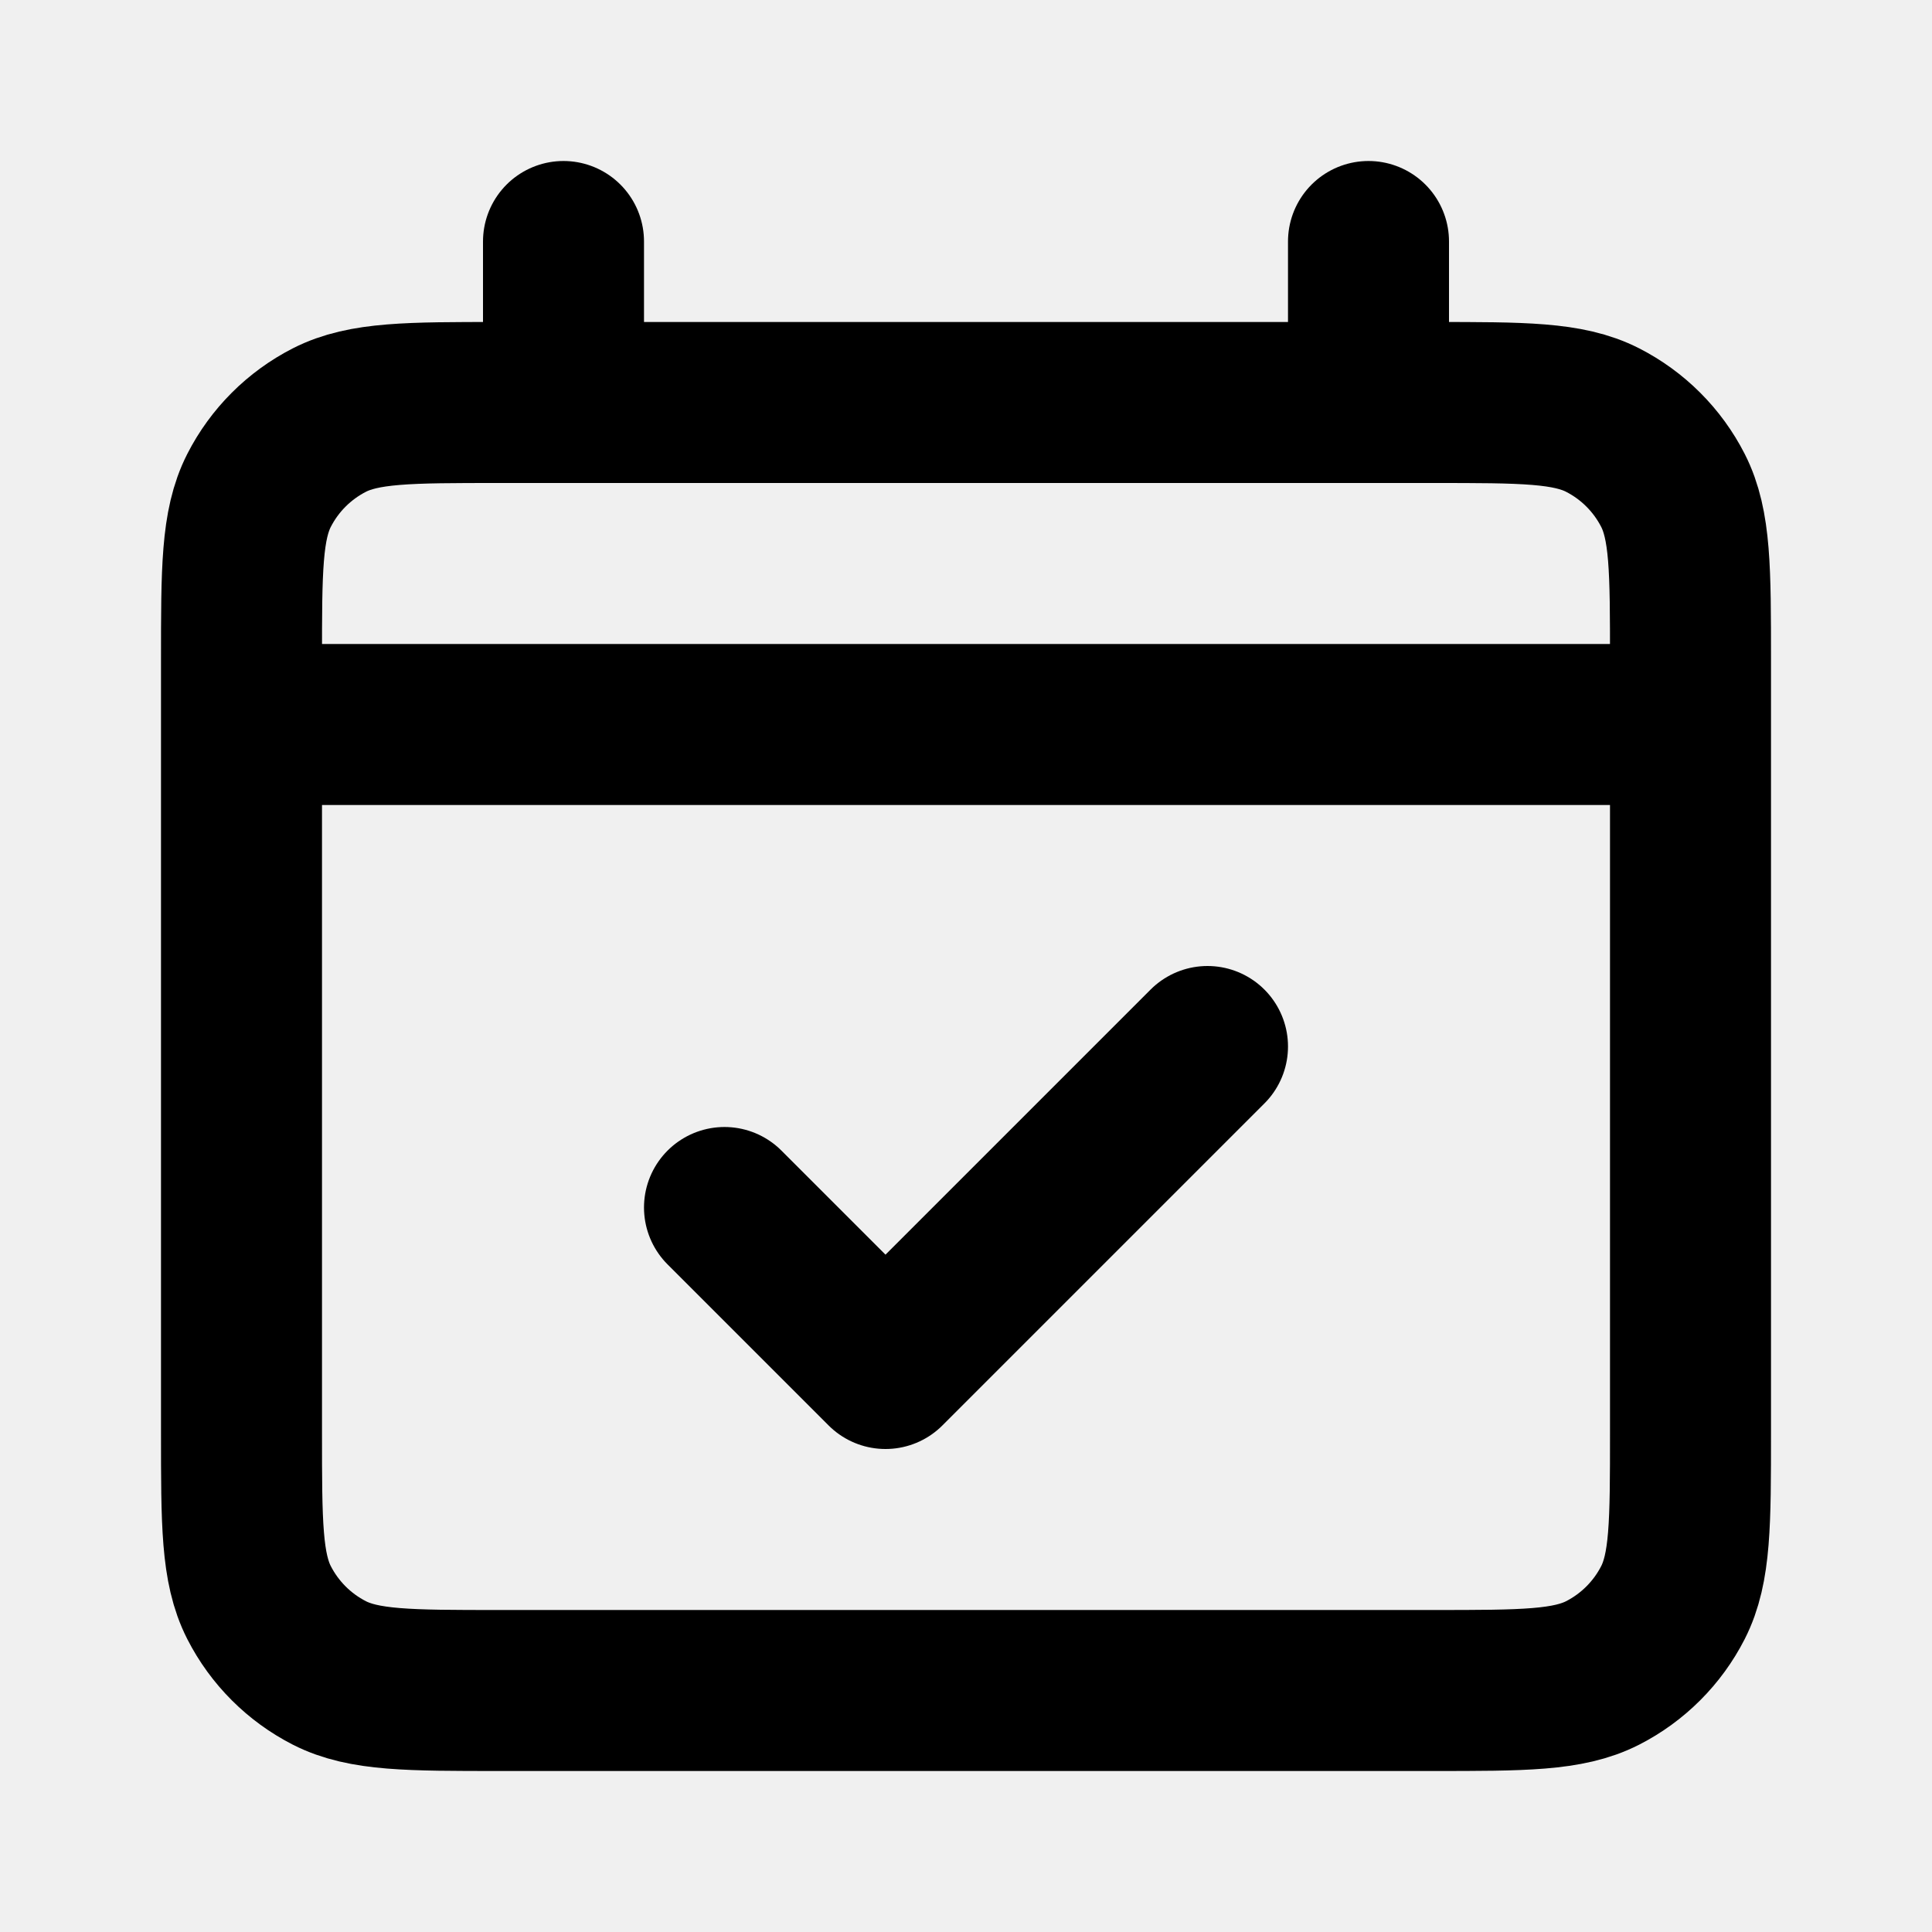
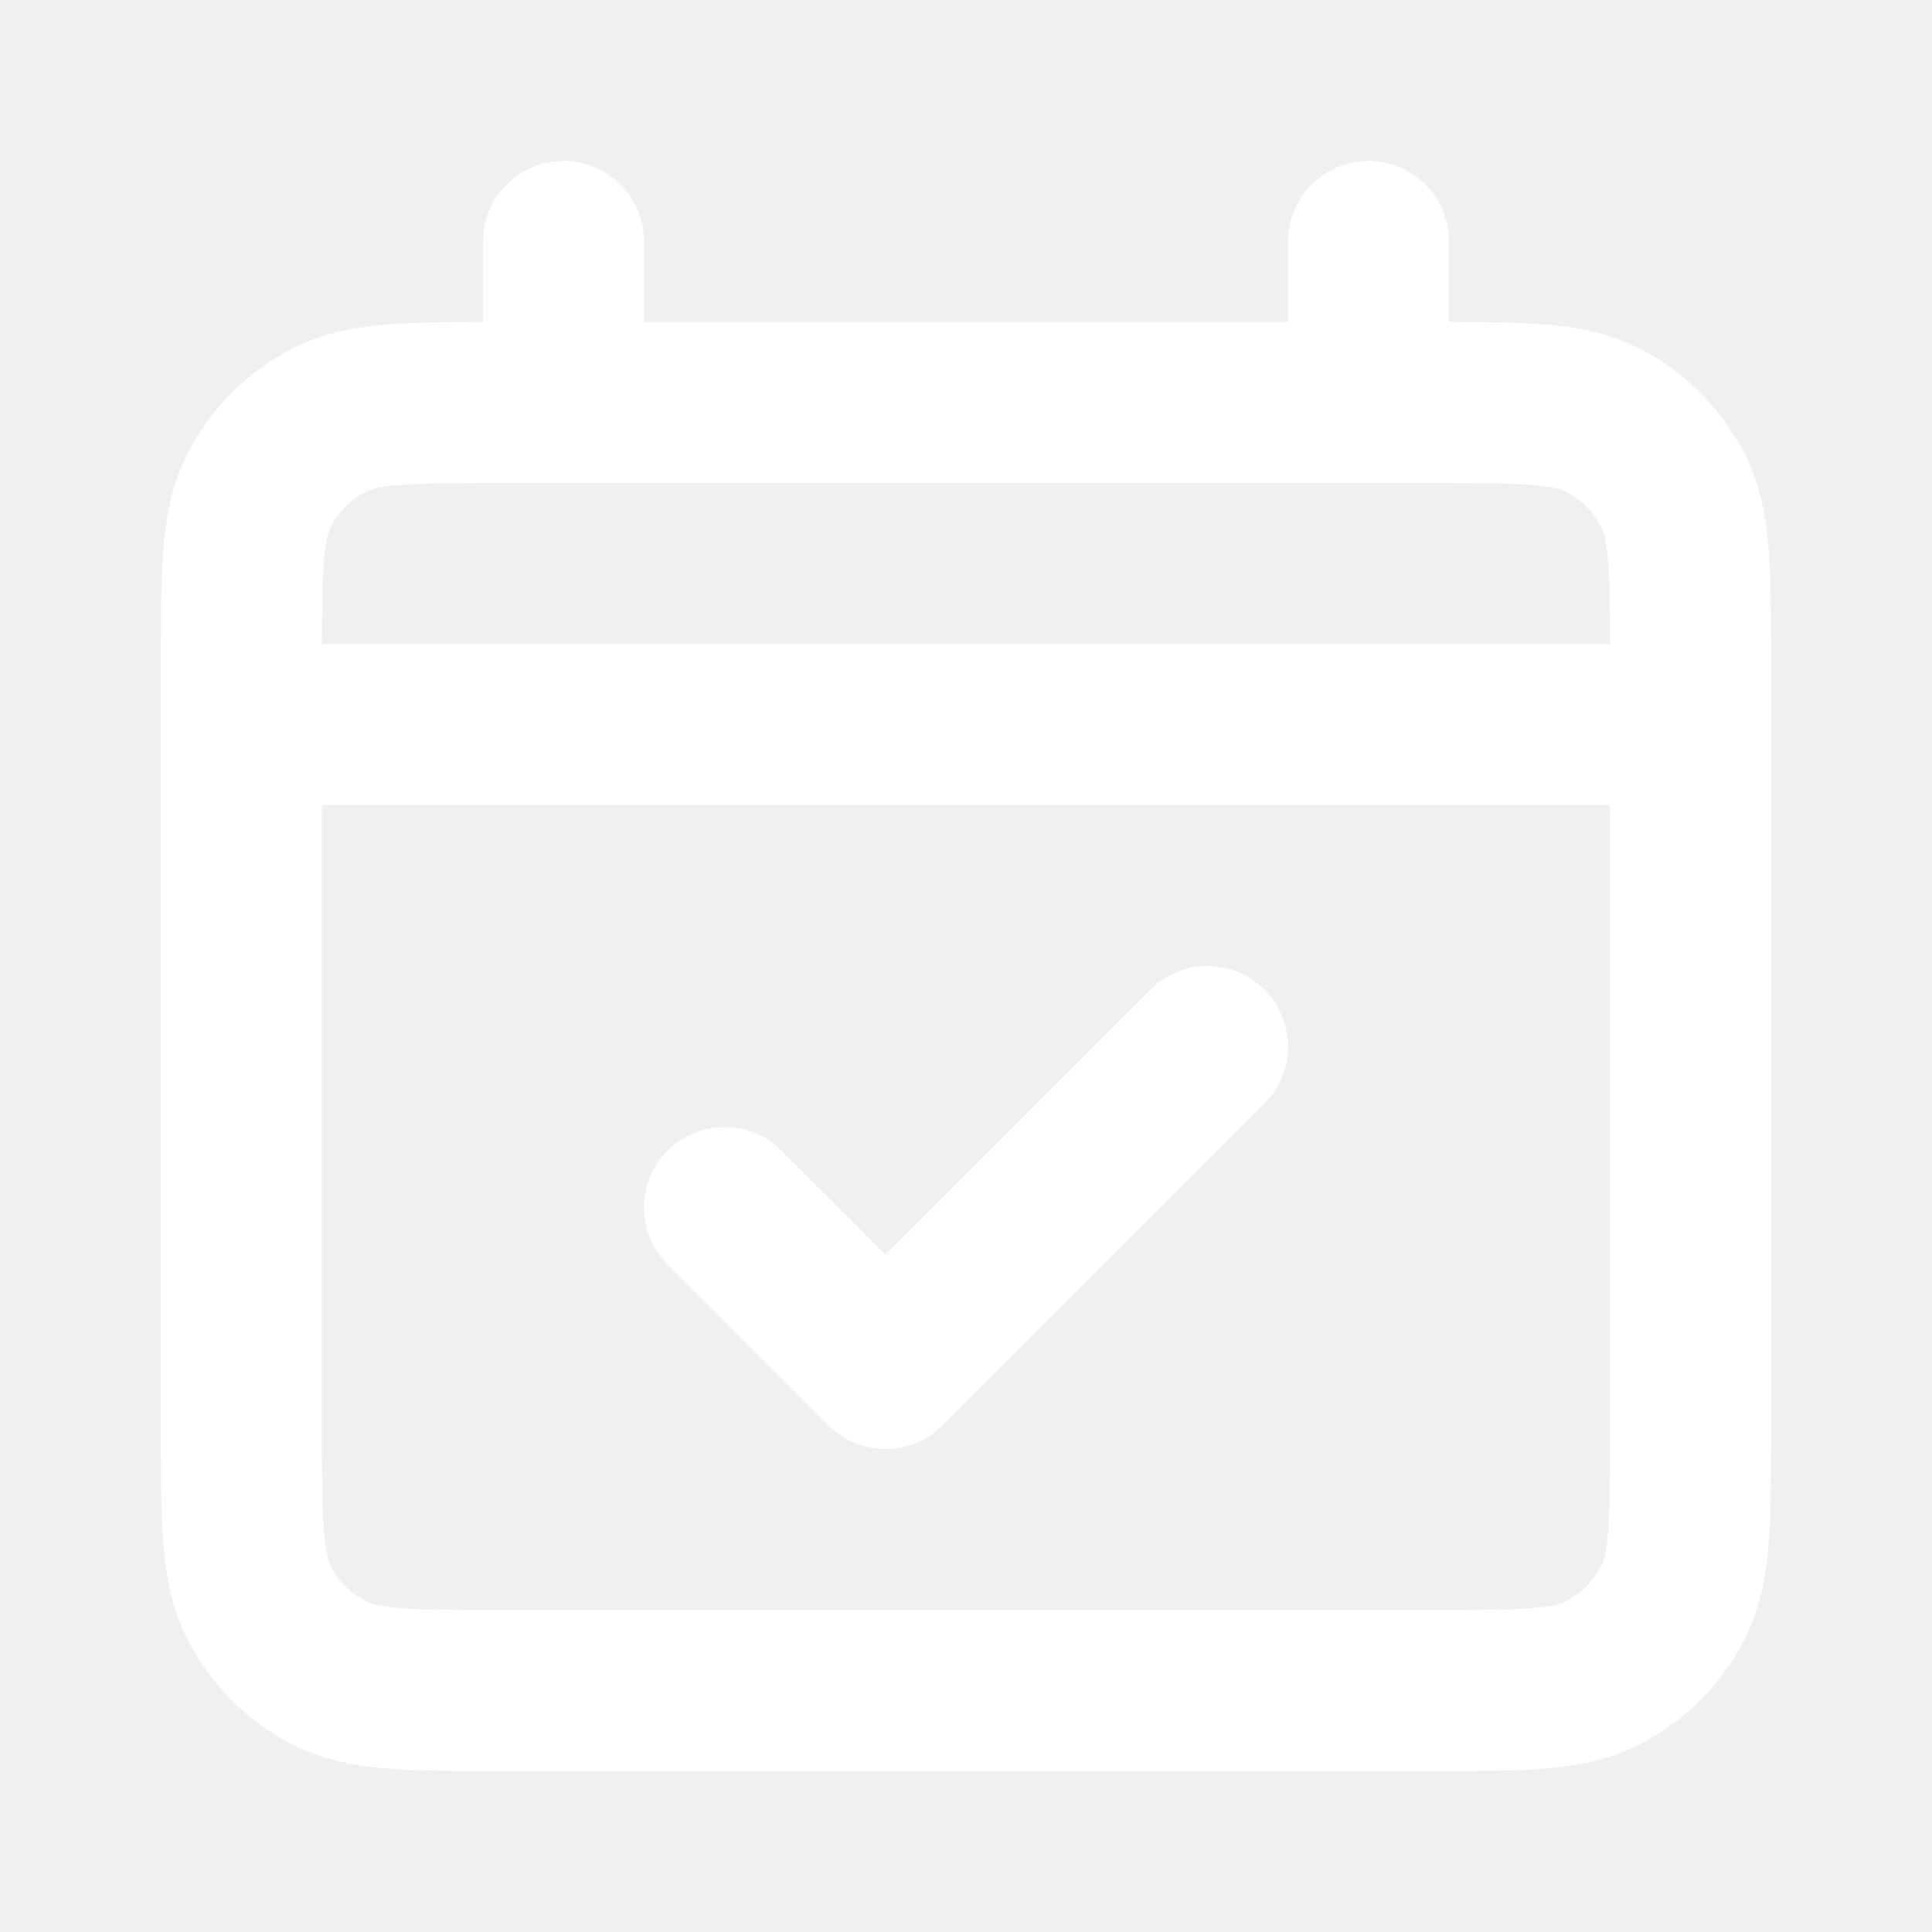
<svg xmlns="http://www.w3.org/2000/svg" width="24" height="24" viewBox="0 0 24 24" fill="none">
-   <path d="M3 9H21M9 15L11 17L15 13M7 3V5M17 3V5M6.2 21H17.8C18.92 21 19.48 21 19.908 20.782C20.284 20.59 20.59 20.284 20.782 19.908C21 19.48 21 18.92 21 17.8V8.2C21 7.08 21 6.52 20.782 6.092C20.59 5.716 20.284 5.41 19.908 5.218C19.48 5 18.92 5 17.8 5H6.2C5.08 5 4.52 5 4.092 5.218C3.716 5.41 3.41 5.716 3.218 6.092C3 6.52 3 7.08 3 8.2V17.8C3 18.92 3 19.48 3.218 19.908C3.41 20.284 3.716 20.59 4.092 20.782C4.52 21 5.08 21 6.2 21Z" stroke="black" stroke-width="2" stroke-linecap="round" stroke-linejoin="round" />
+   <path d="M3 9H21M9 15L11 17L15 13M7 3V5M17 3V5M6.2 21H17.8C18.92 21 19.48 21 19.908 20.782C20.284 20.59 20.59 20.284 20.782 19.908C21 19.48 21 18.92 21 17.8V8.2C21 7.08 21 6.52 20.782 6.092C20.59 5.716 20.284 5.41 19.908 5.218C19.48 5 18.92 5 17.8 5H6.2C5.08 5 4.52 5 4.092 5.218C3.716 5.41 3.41 5.716 3.218 6.092C3 6.52 3 7.08 3 8.2V17.8C3 18.92 3 19.48 3.218 19.908C3.41 20.284 3.716 20.59 4.092 20.782C4.52 21 5.08 21 6.2 21Z" stroke="white" stroke-width="2" stroke-linecap="round" stroke-linejoin="round" />
</svg>
